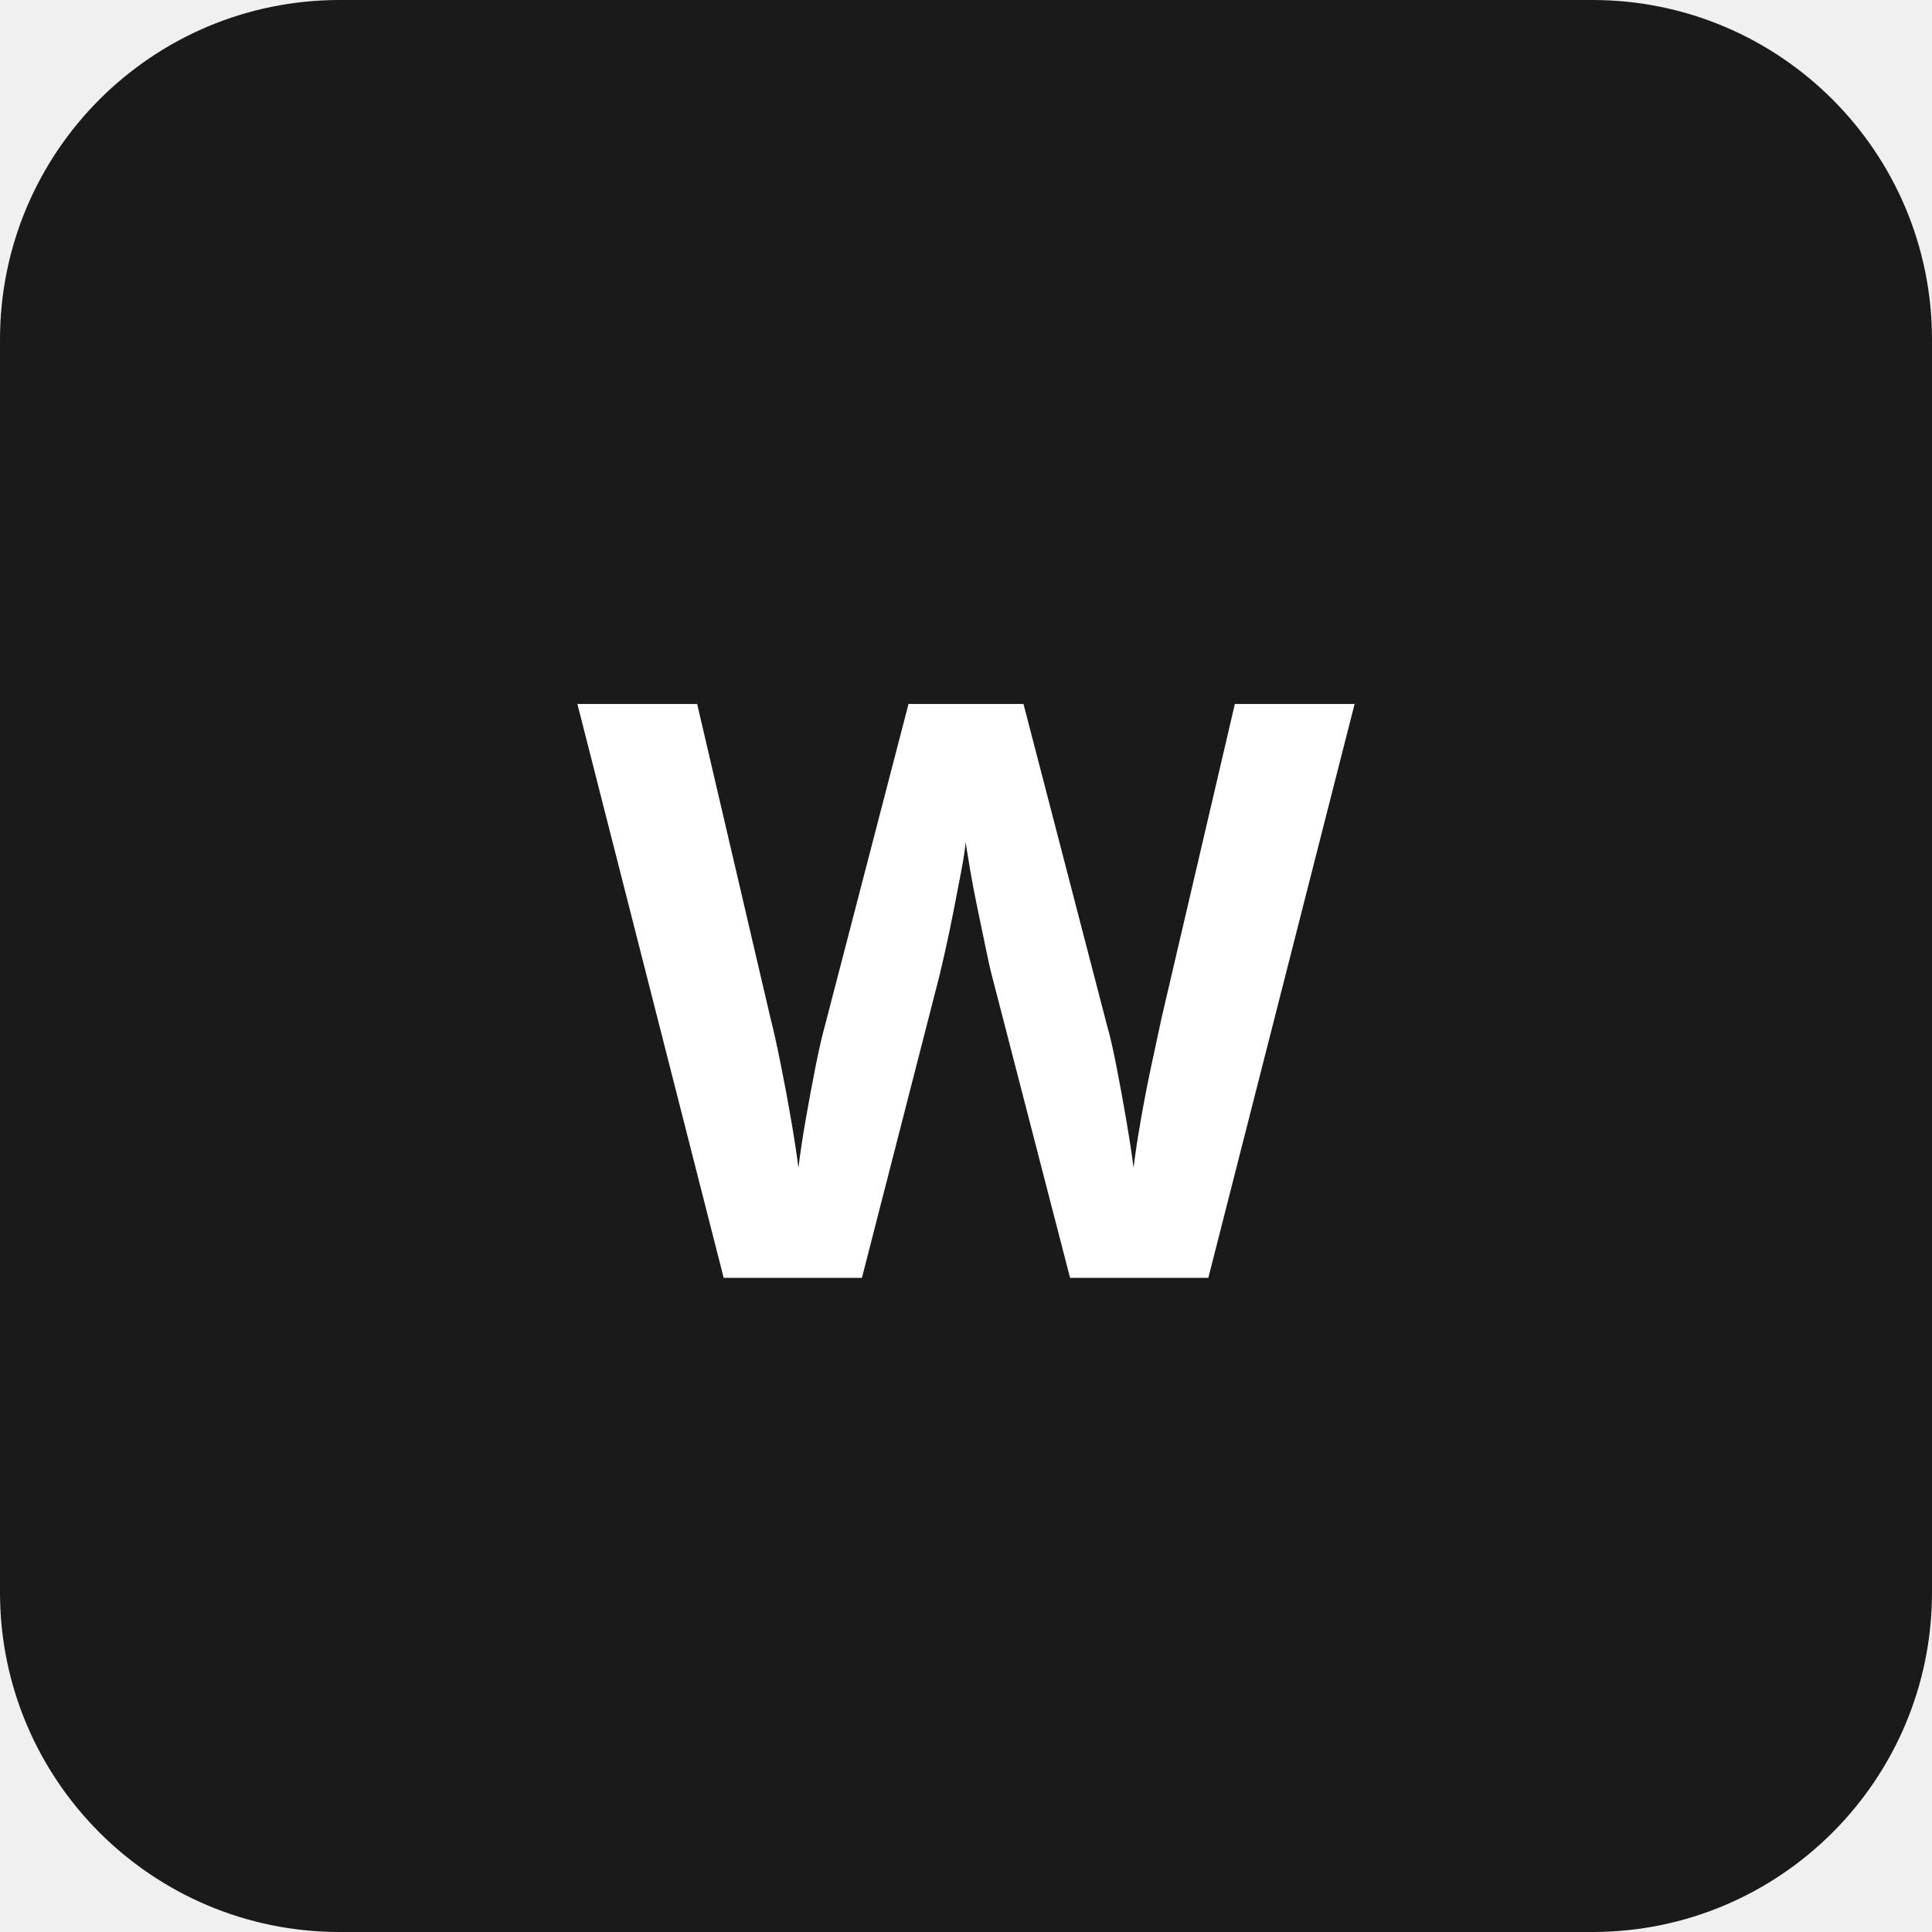
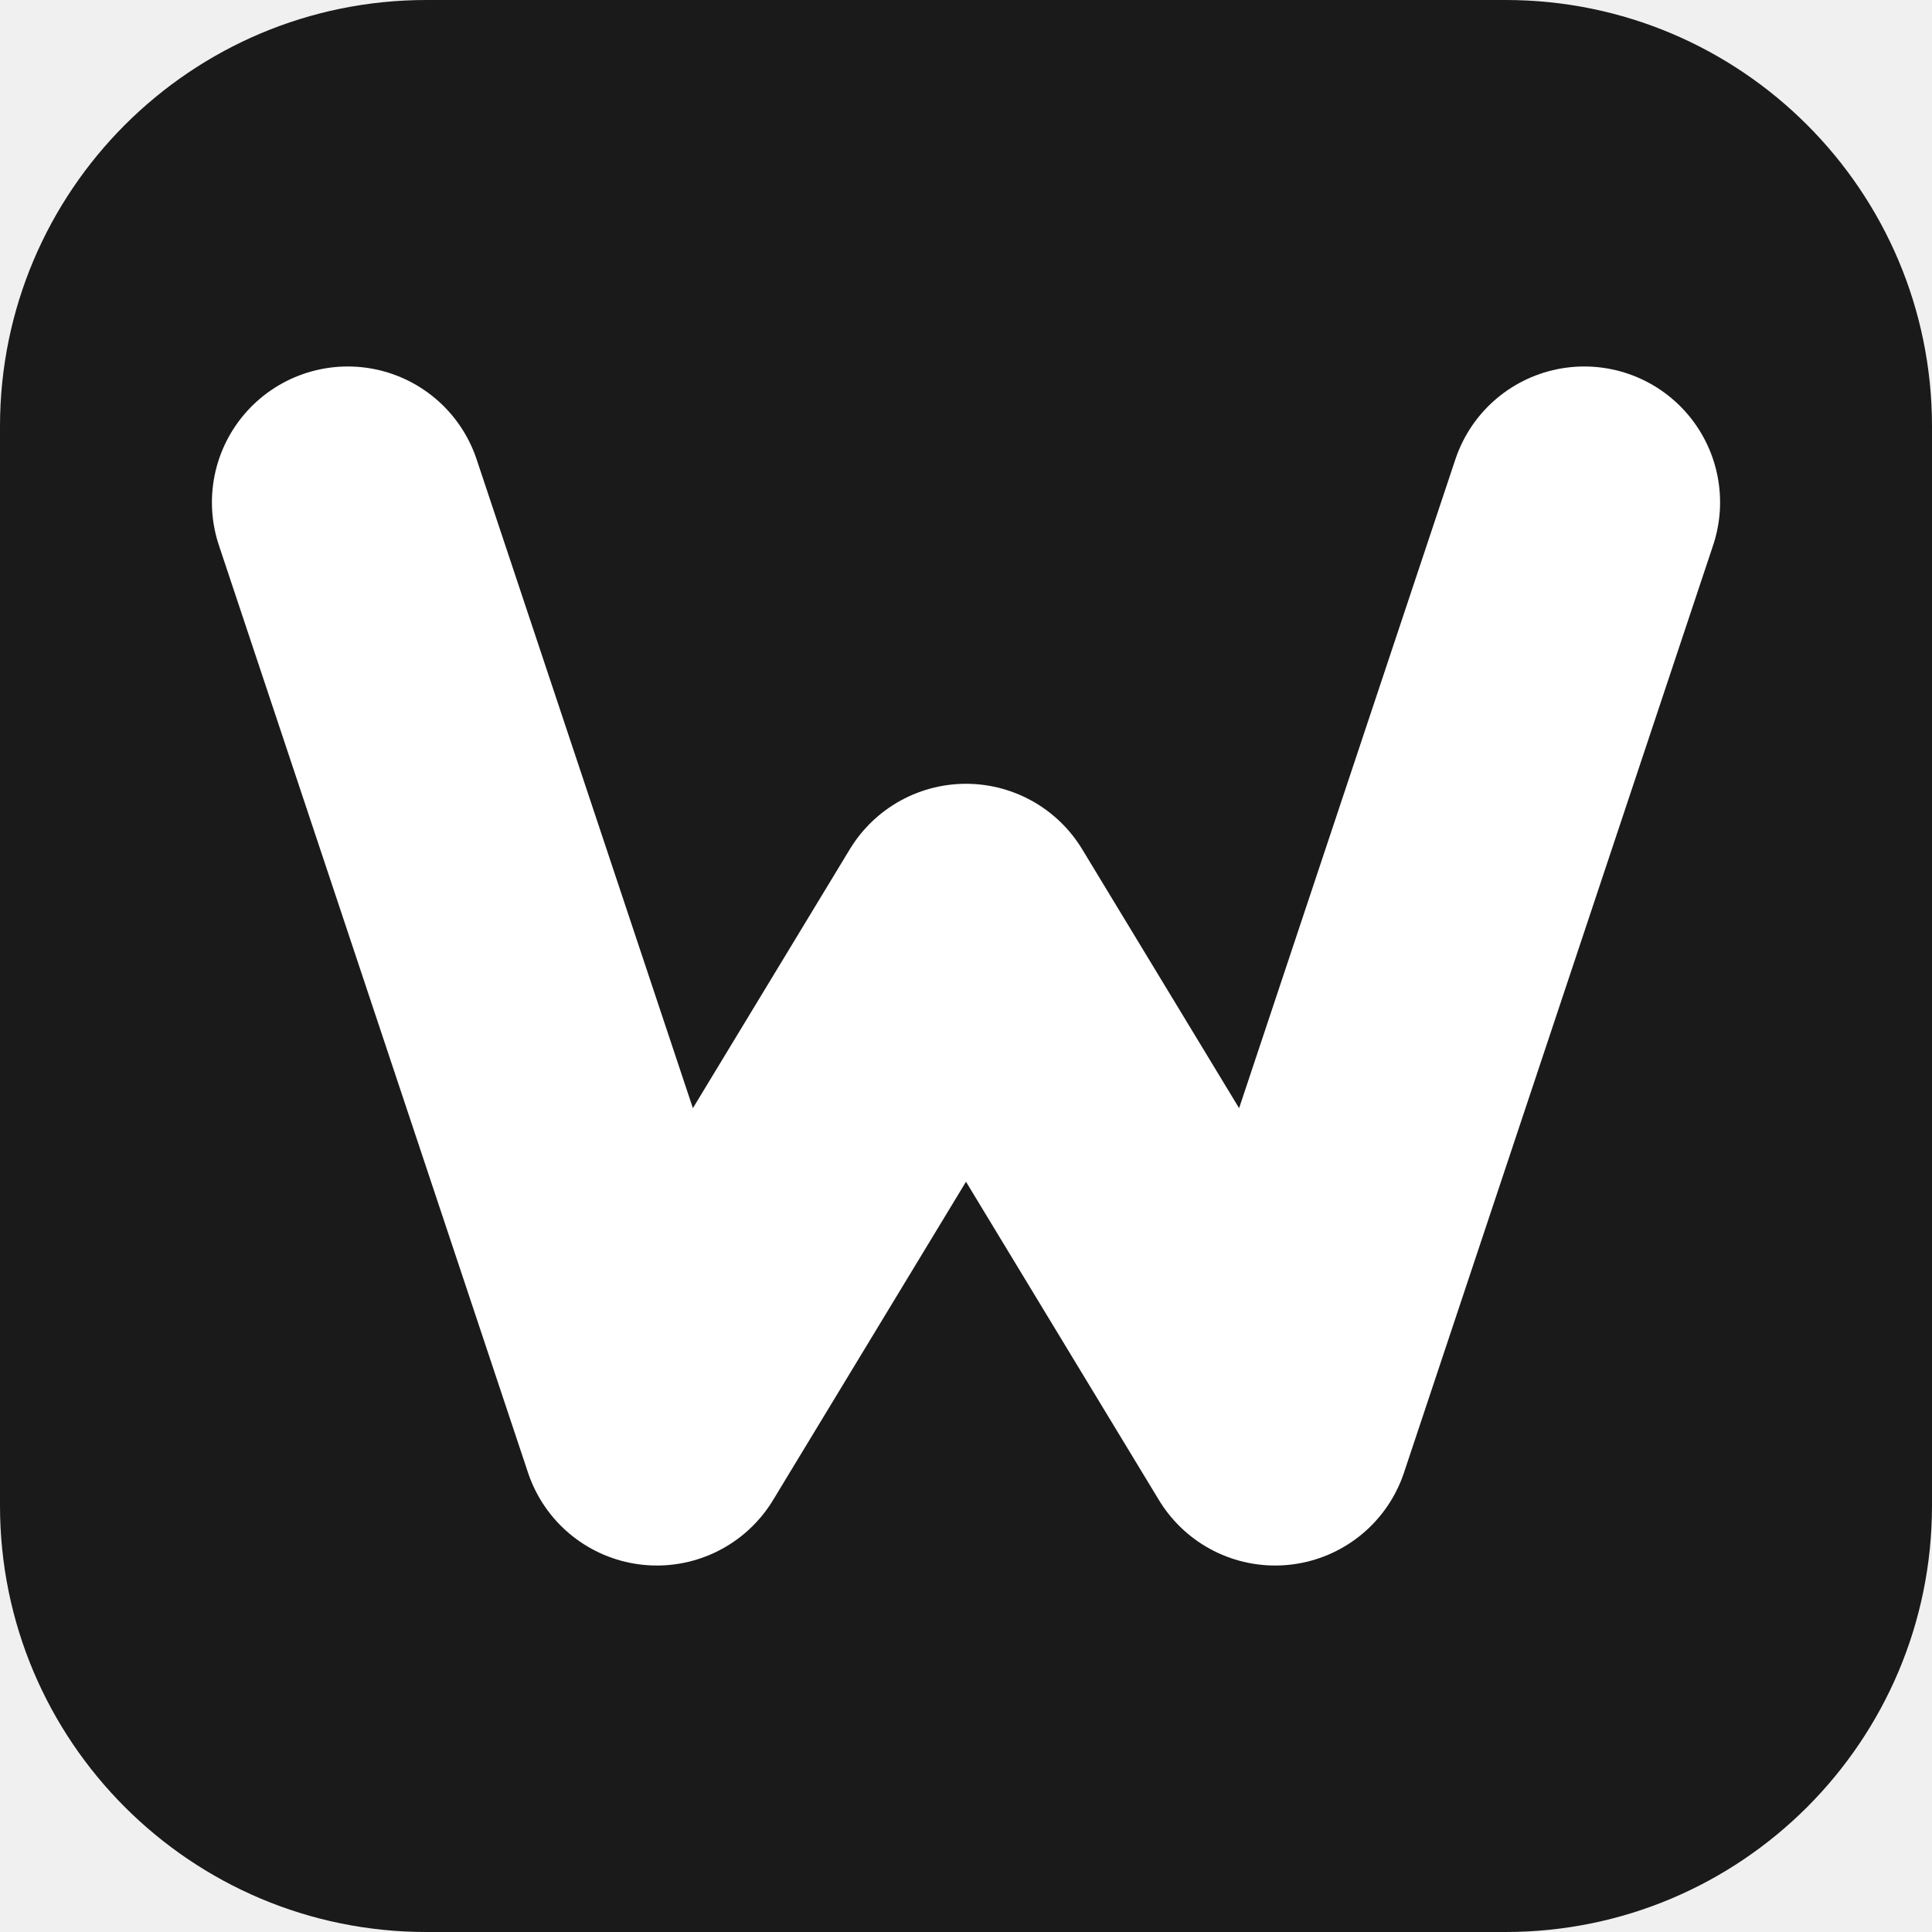
<svg xmlns="http://www.w3.org/2000/svg" width="512" height="512" viewBox="0 0 512 512">
-   <rect width="512" height="512" fill="#1a1a1a" rx="90" />
-   <text x="256" y="256" fill="white" font-family="system-ui, sans-serif" font-weight="800" font-size="213" text-anchor="middle" dominant-baseline="central">W</text>
+   <rect width="512" height="512" fill="#1a1a1a" rx="113" />
+   <path d="M 92.16 133.12 L 174.08 378.88 L 256 243.712 L 337.92 378.88 L 419.84 133.12" stroke="white" stroke-width="72" stroke-linecap="round" stroke-linejoin="round" fill="none" />
</svg>
